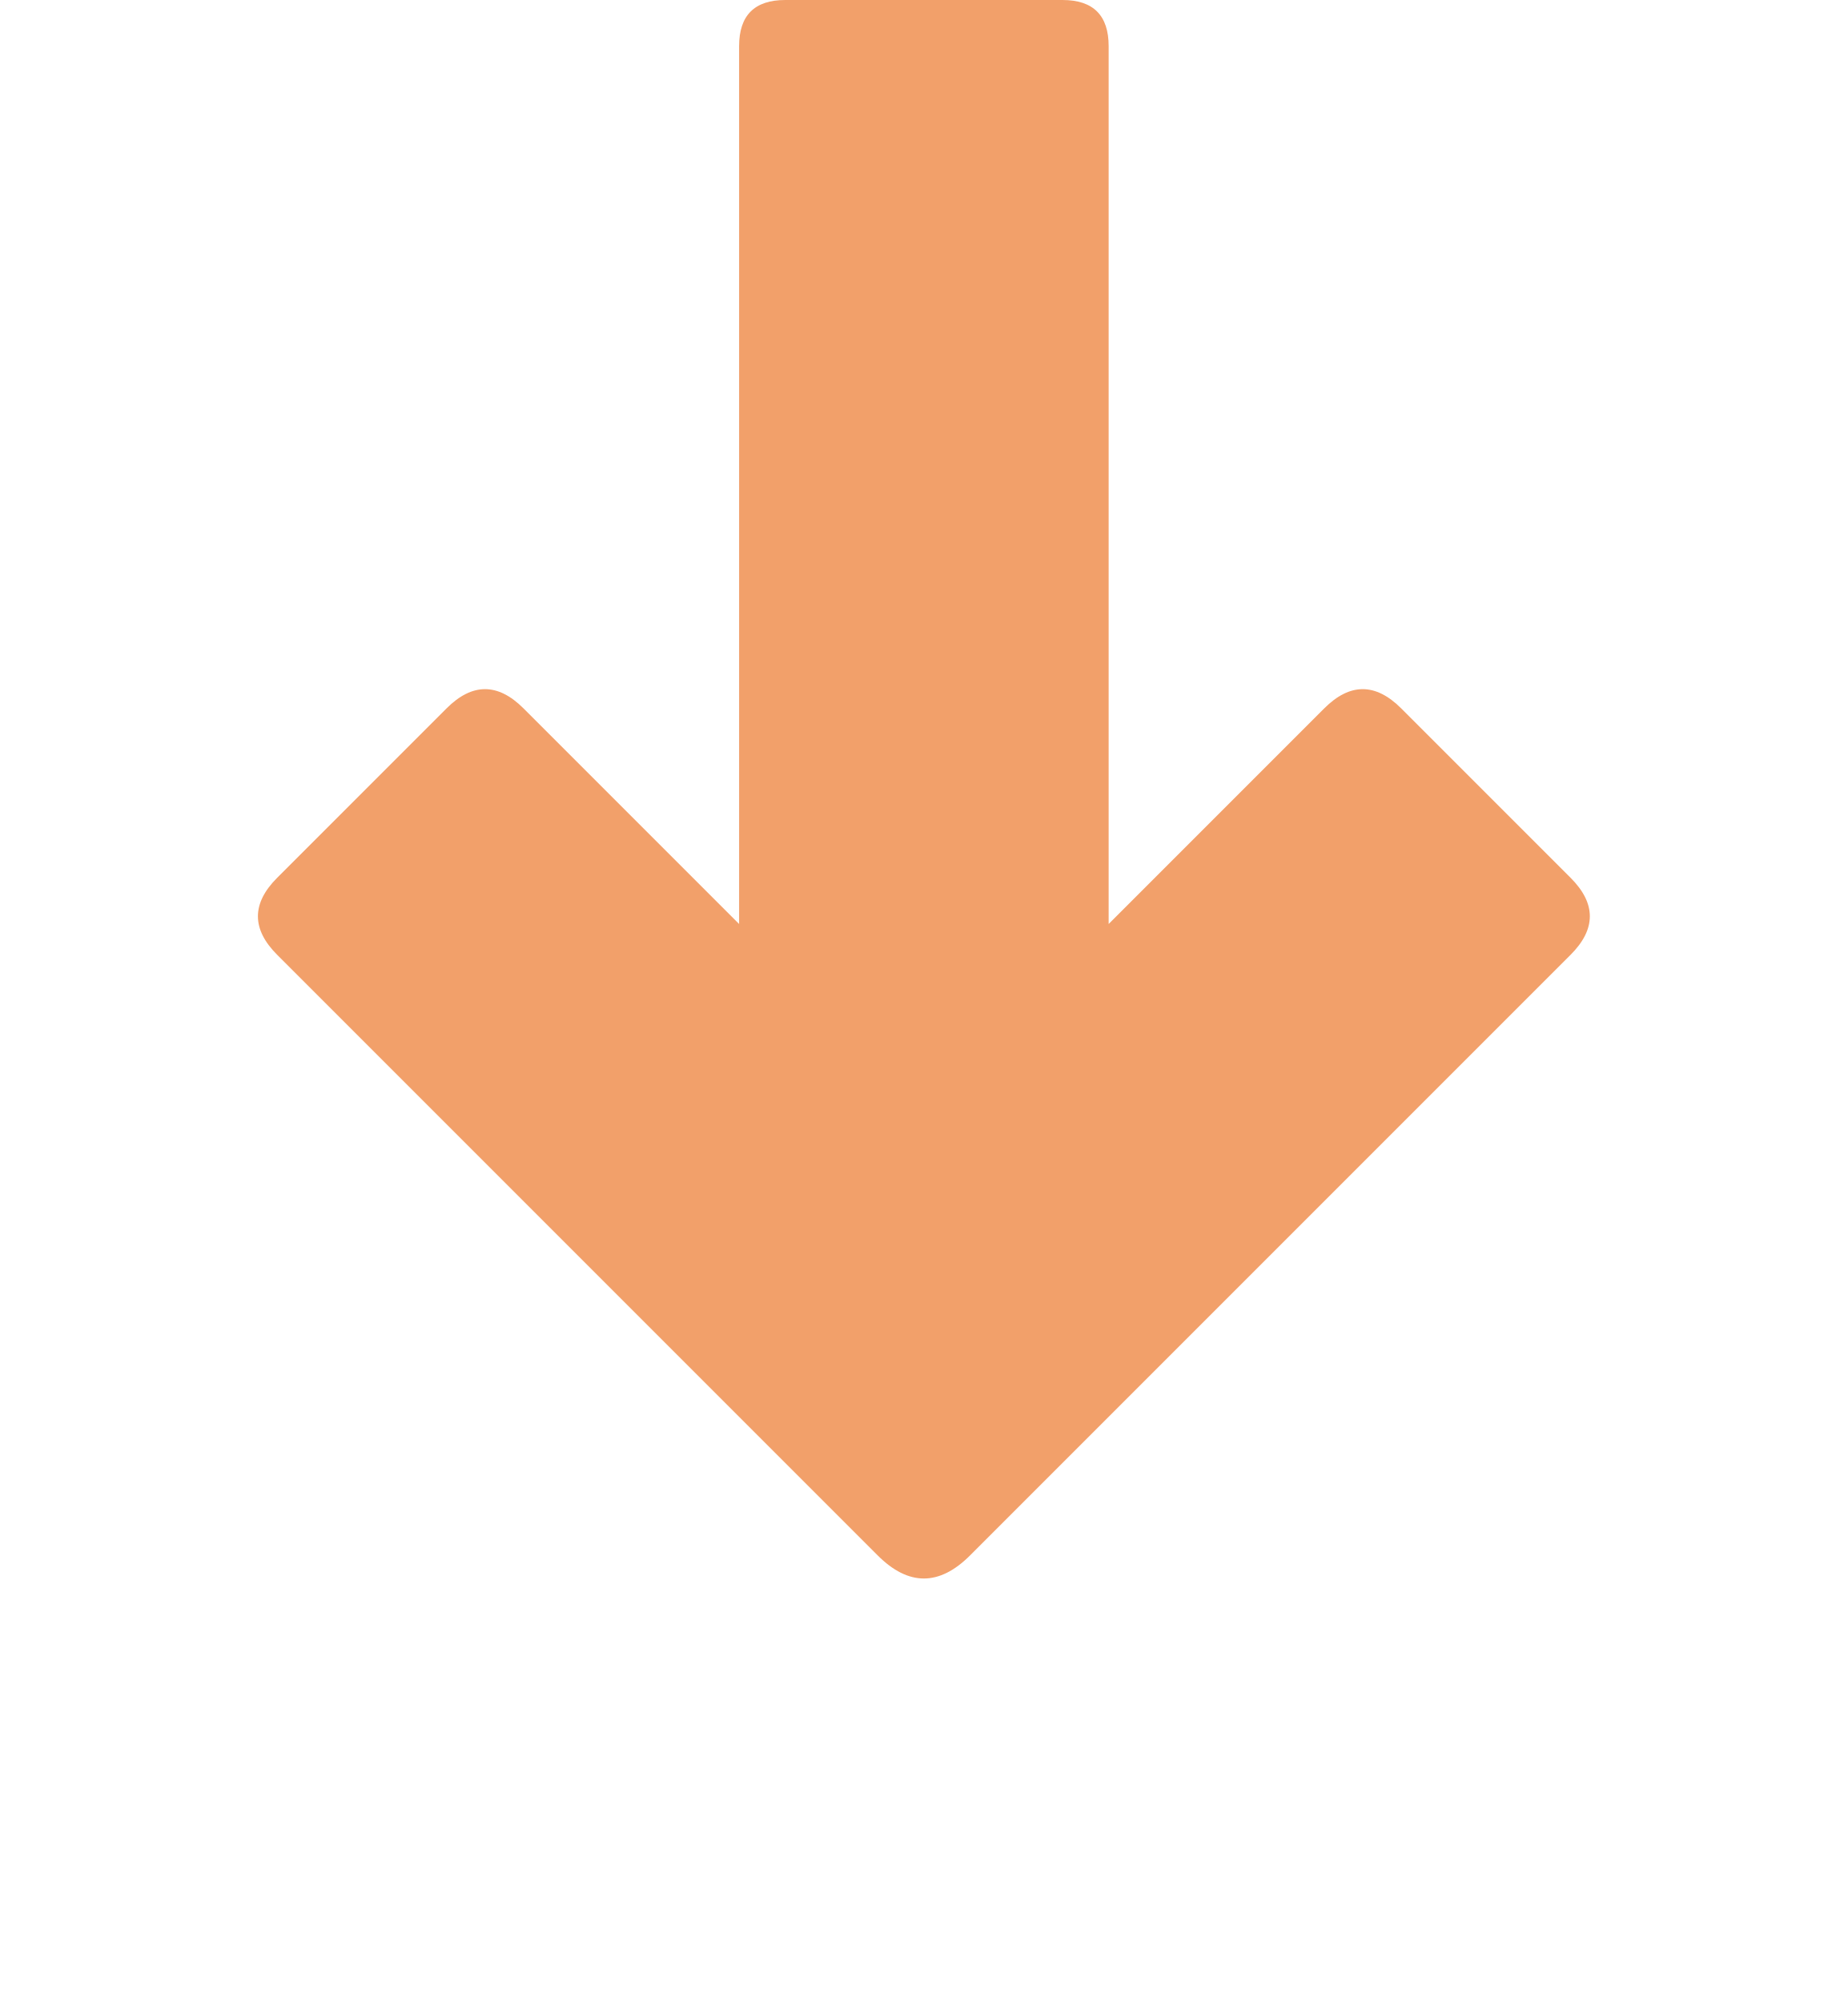
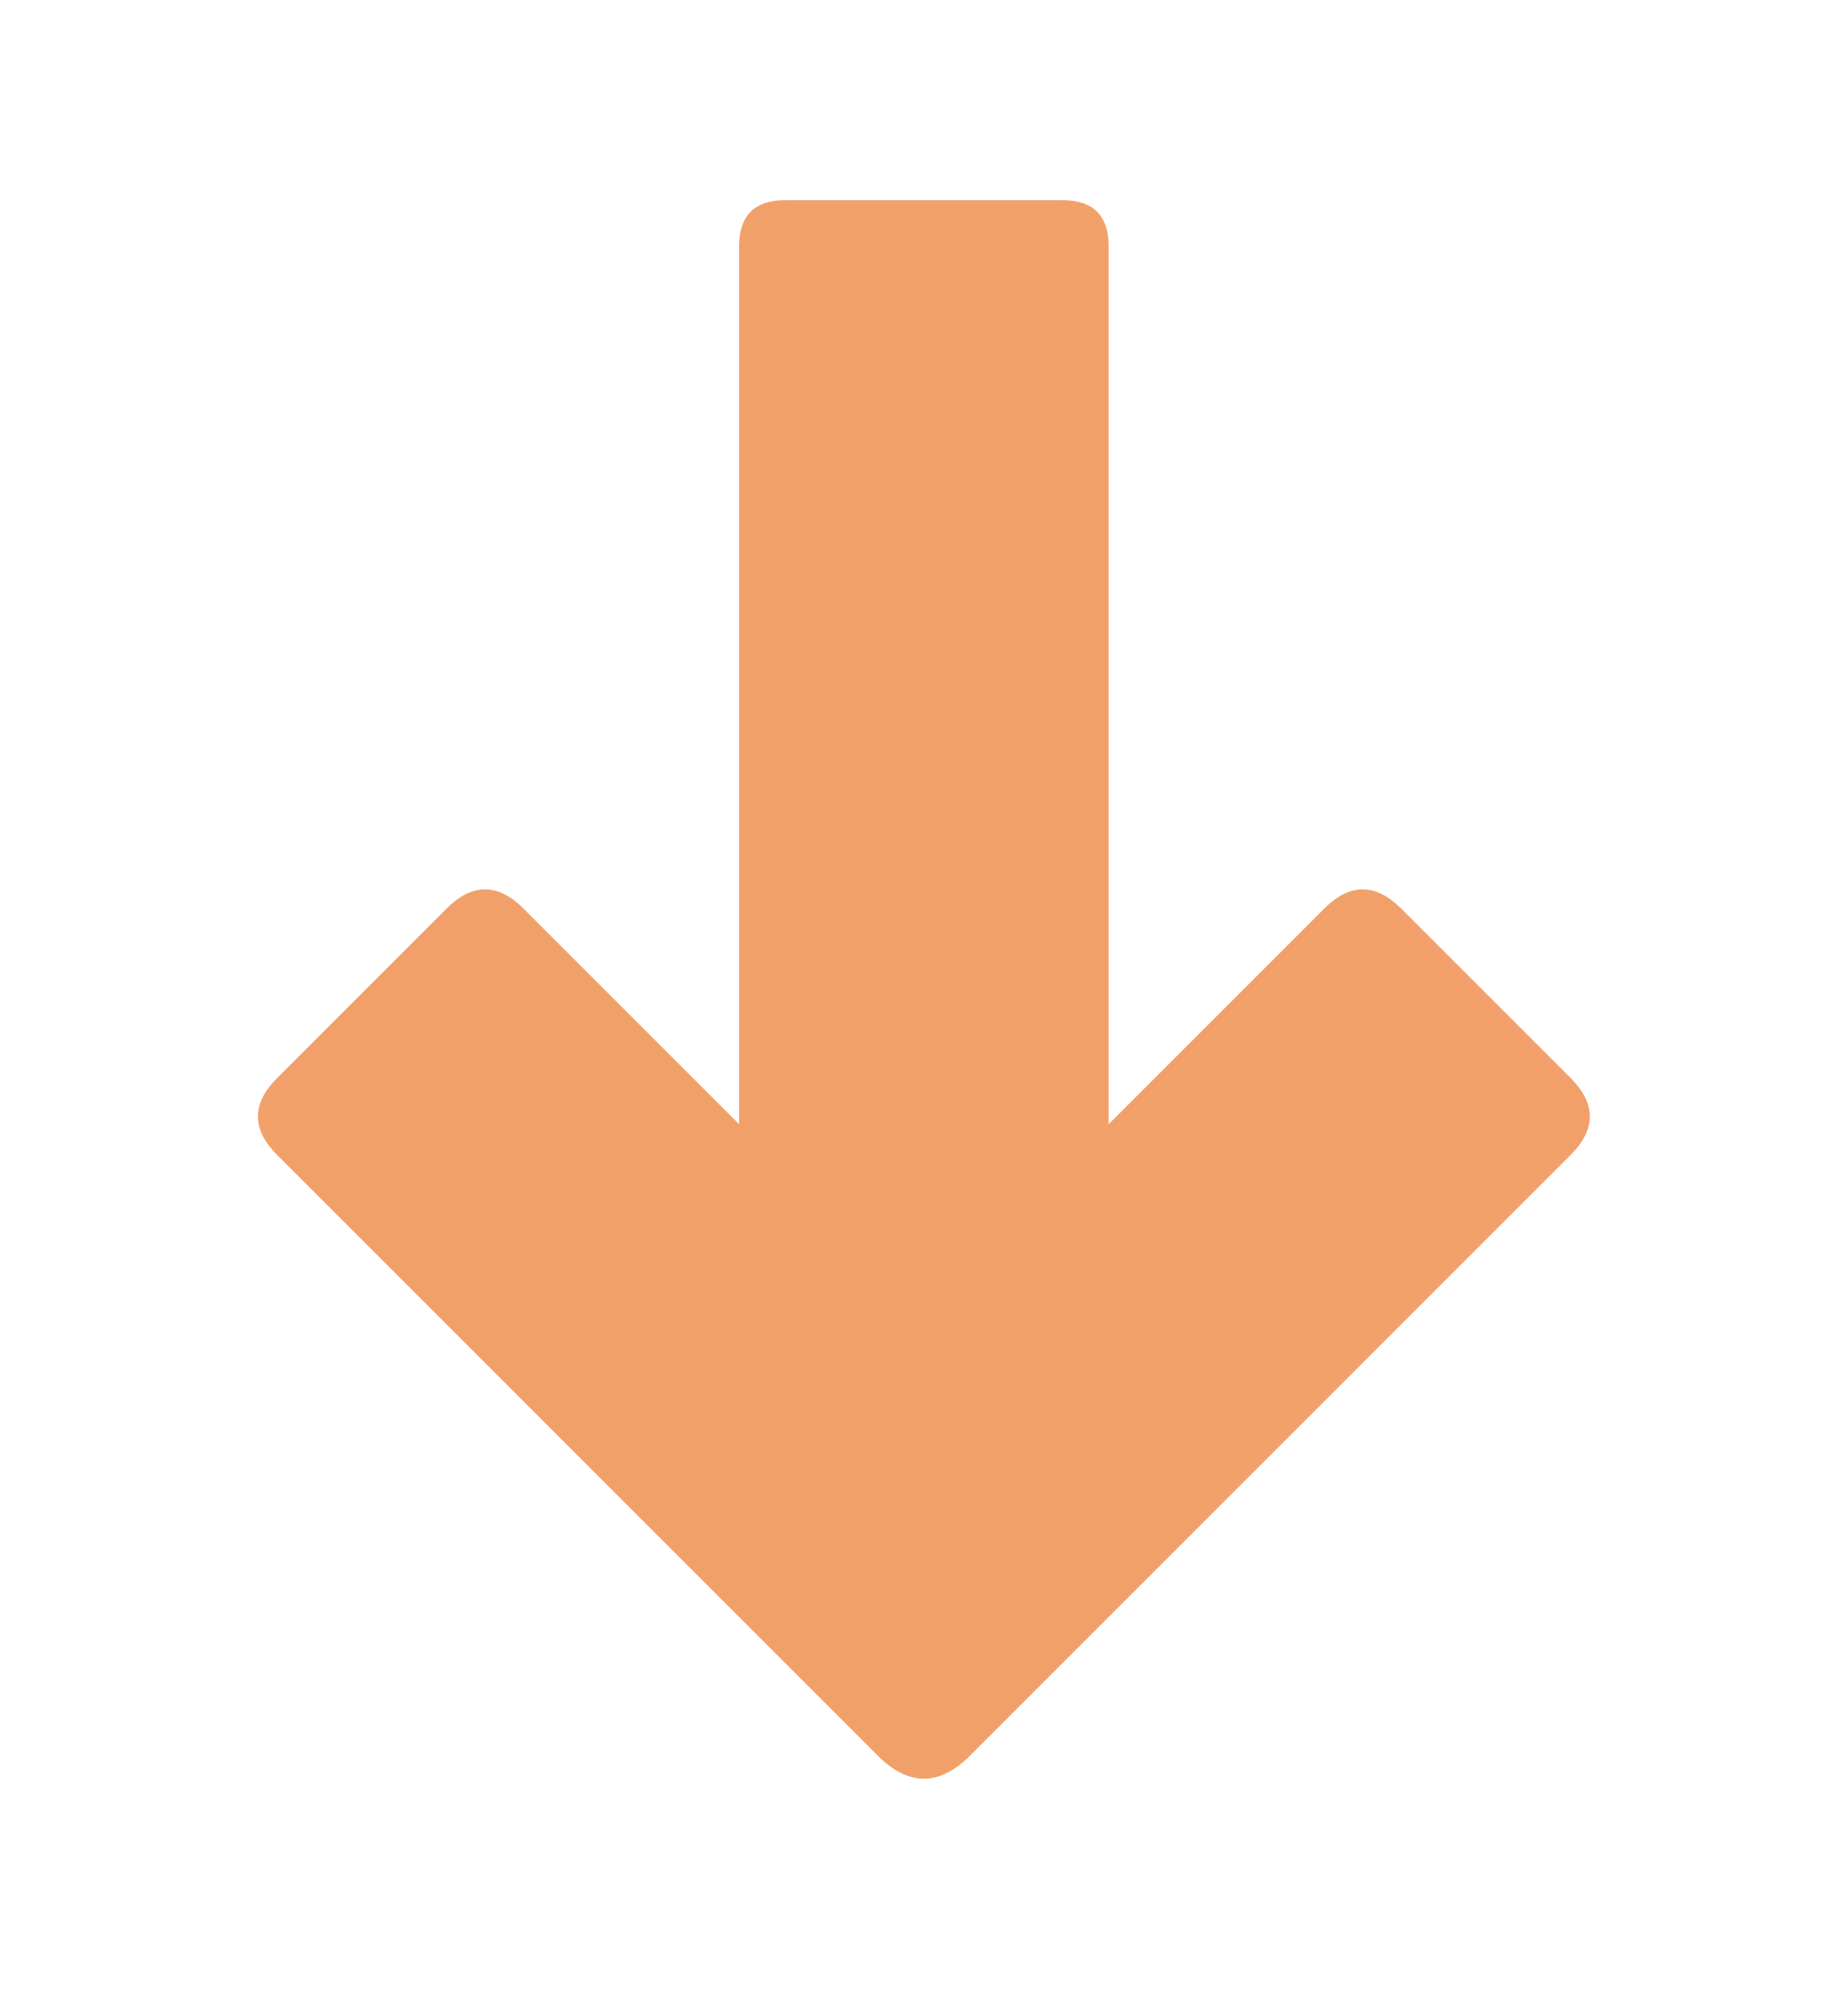
<svg xmlns="http://www.w3.org/2000/svg" width="120" height="130" viewBox="0 0 120 130">
-   <path d="M51 0            Q48 0 48 3            V60            L34 46            Q31.5 43.5 29 46            L18 57            Q15.5 59.5 18 62            L57 101            Q60 104 63 101            L102 62            Q104.5 59.5 102 57            L91 46            Q88.5 43.5 86 46            L72 60            V3            Q72 0 69 0            Z" fill="#F2A06A" />
+   <path transform="translate(0 13)" d="M51 0            Q48 0 48 3            V60            L34 46            Q31.5 43.5 29 46            L18 57            Q15.5 59.5 18 62            L57 101            Q60 104 63 101            L102 62            Q104.5 59.5 102 57            L91 46            Q88.5 43.5 86 46            L72 60            V3            Q72 0 69 0            Z" fill="#F2A06A" />
</svg>
